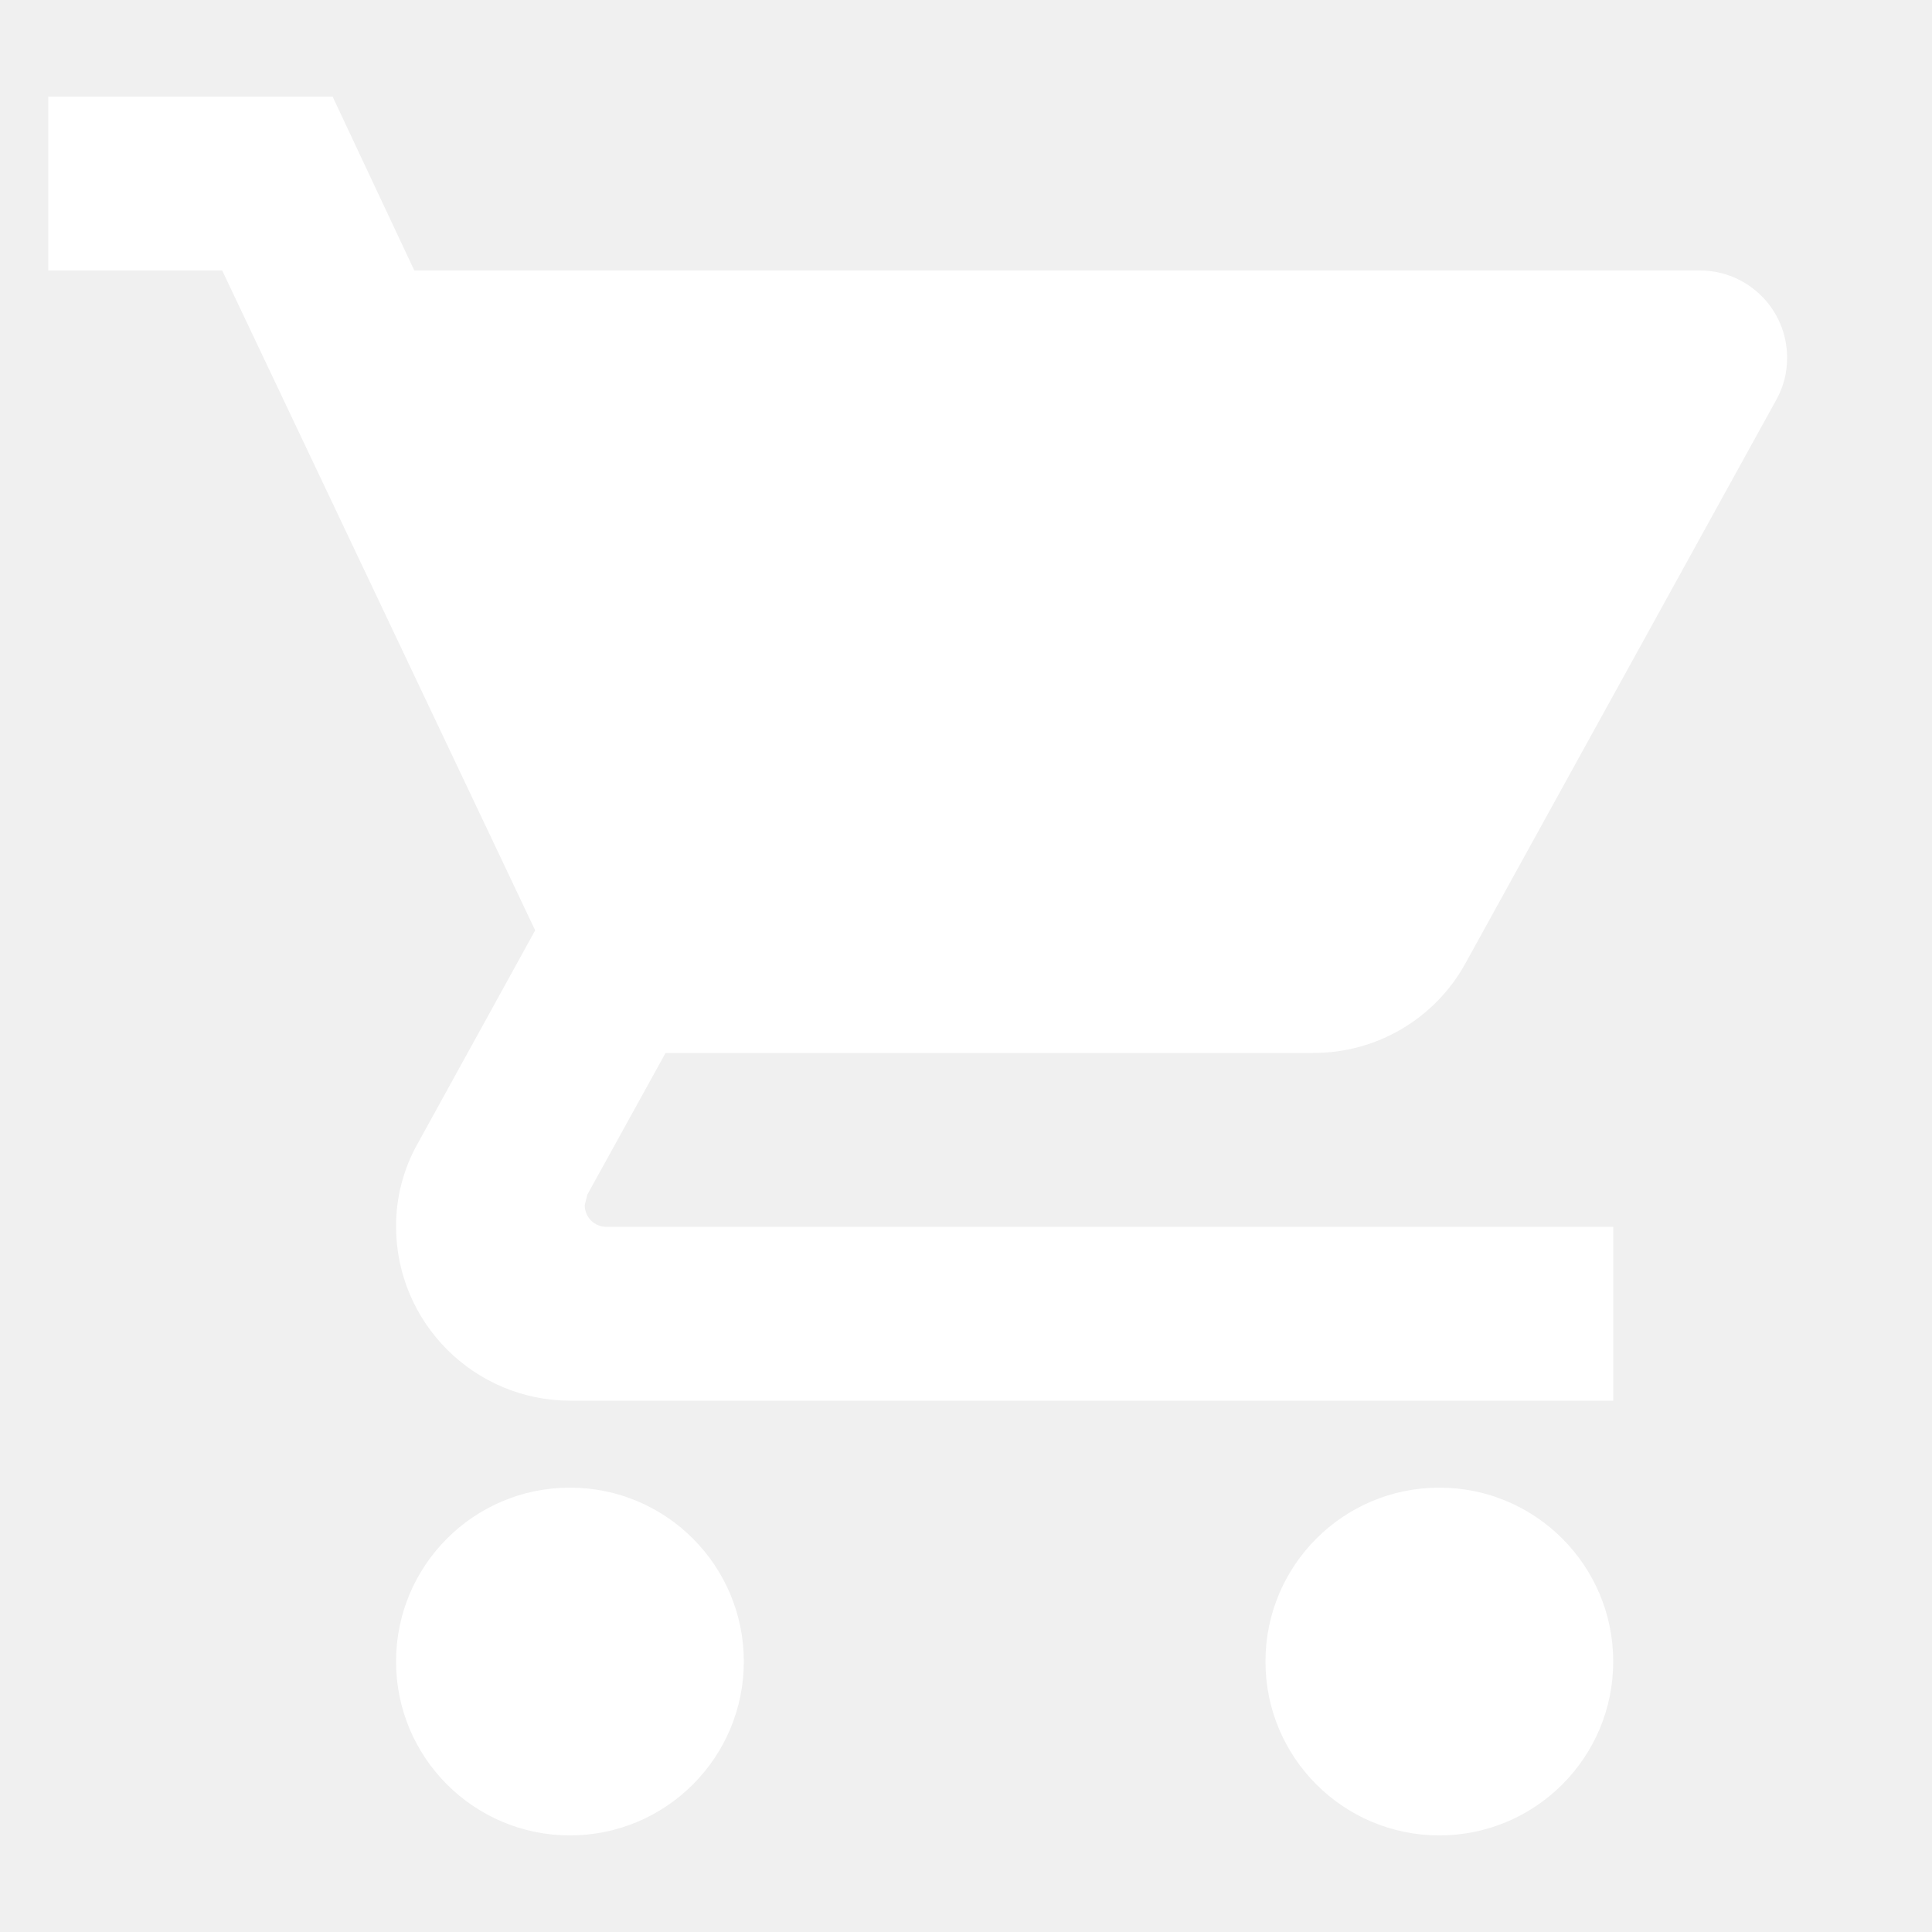
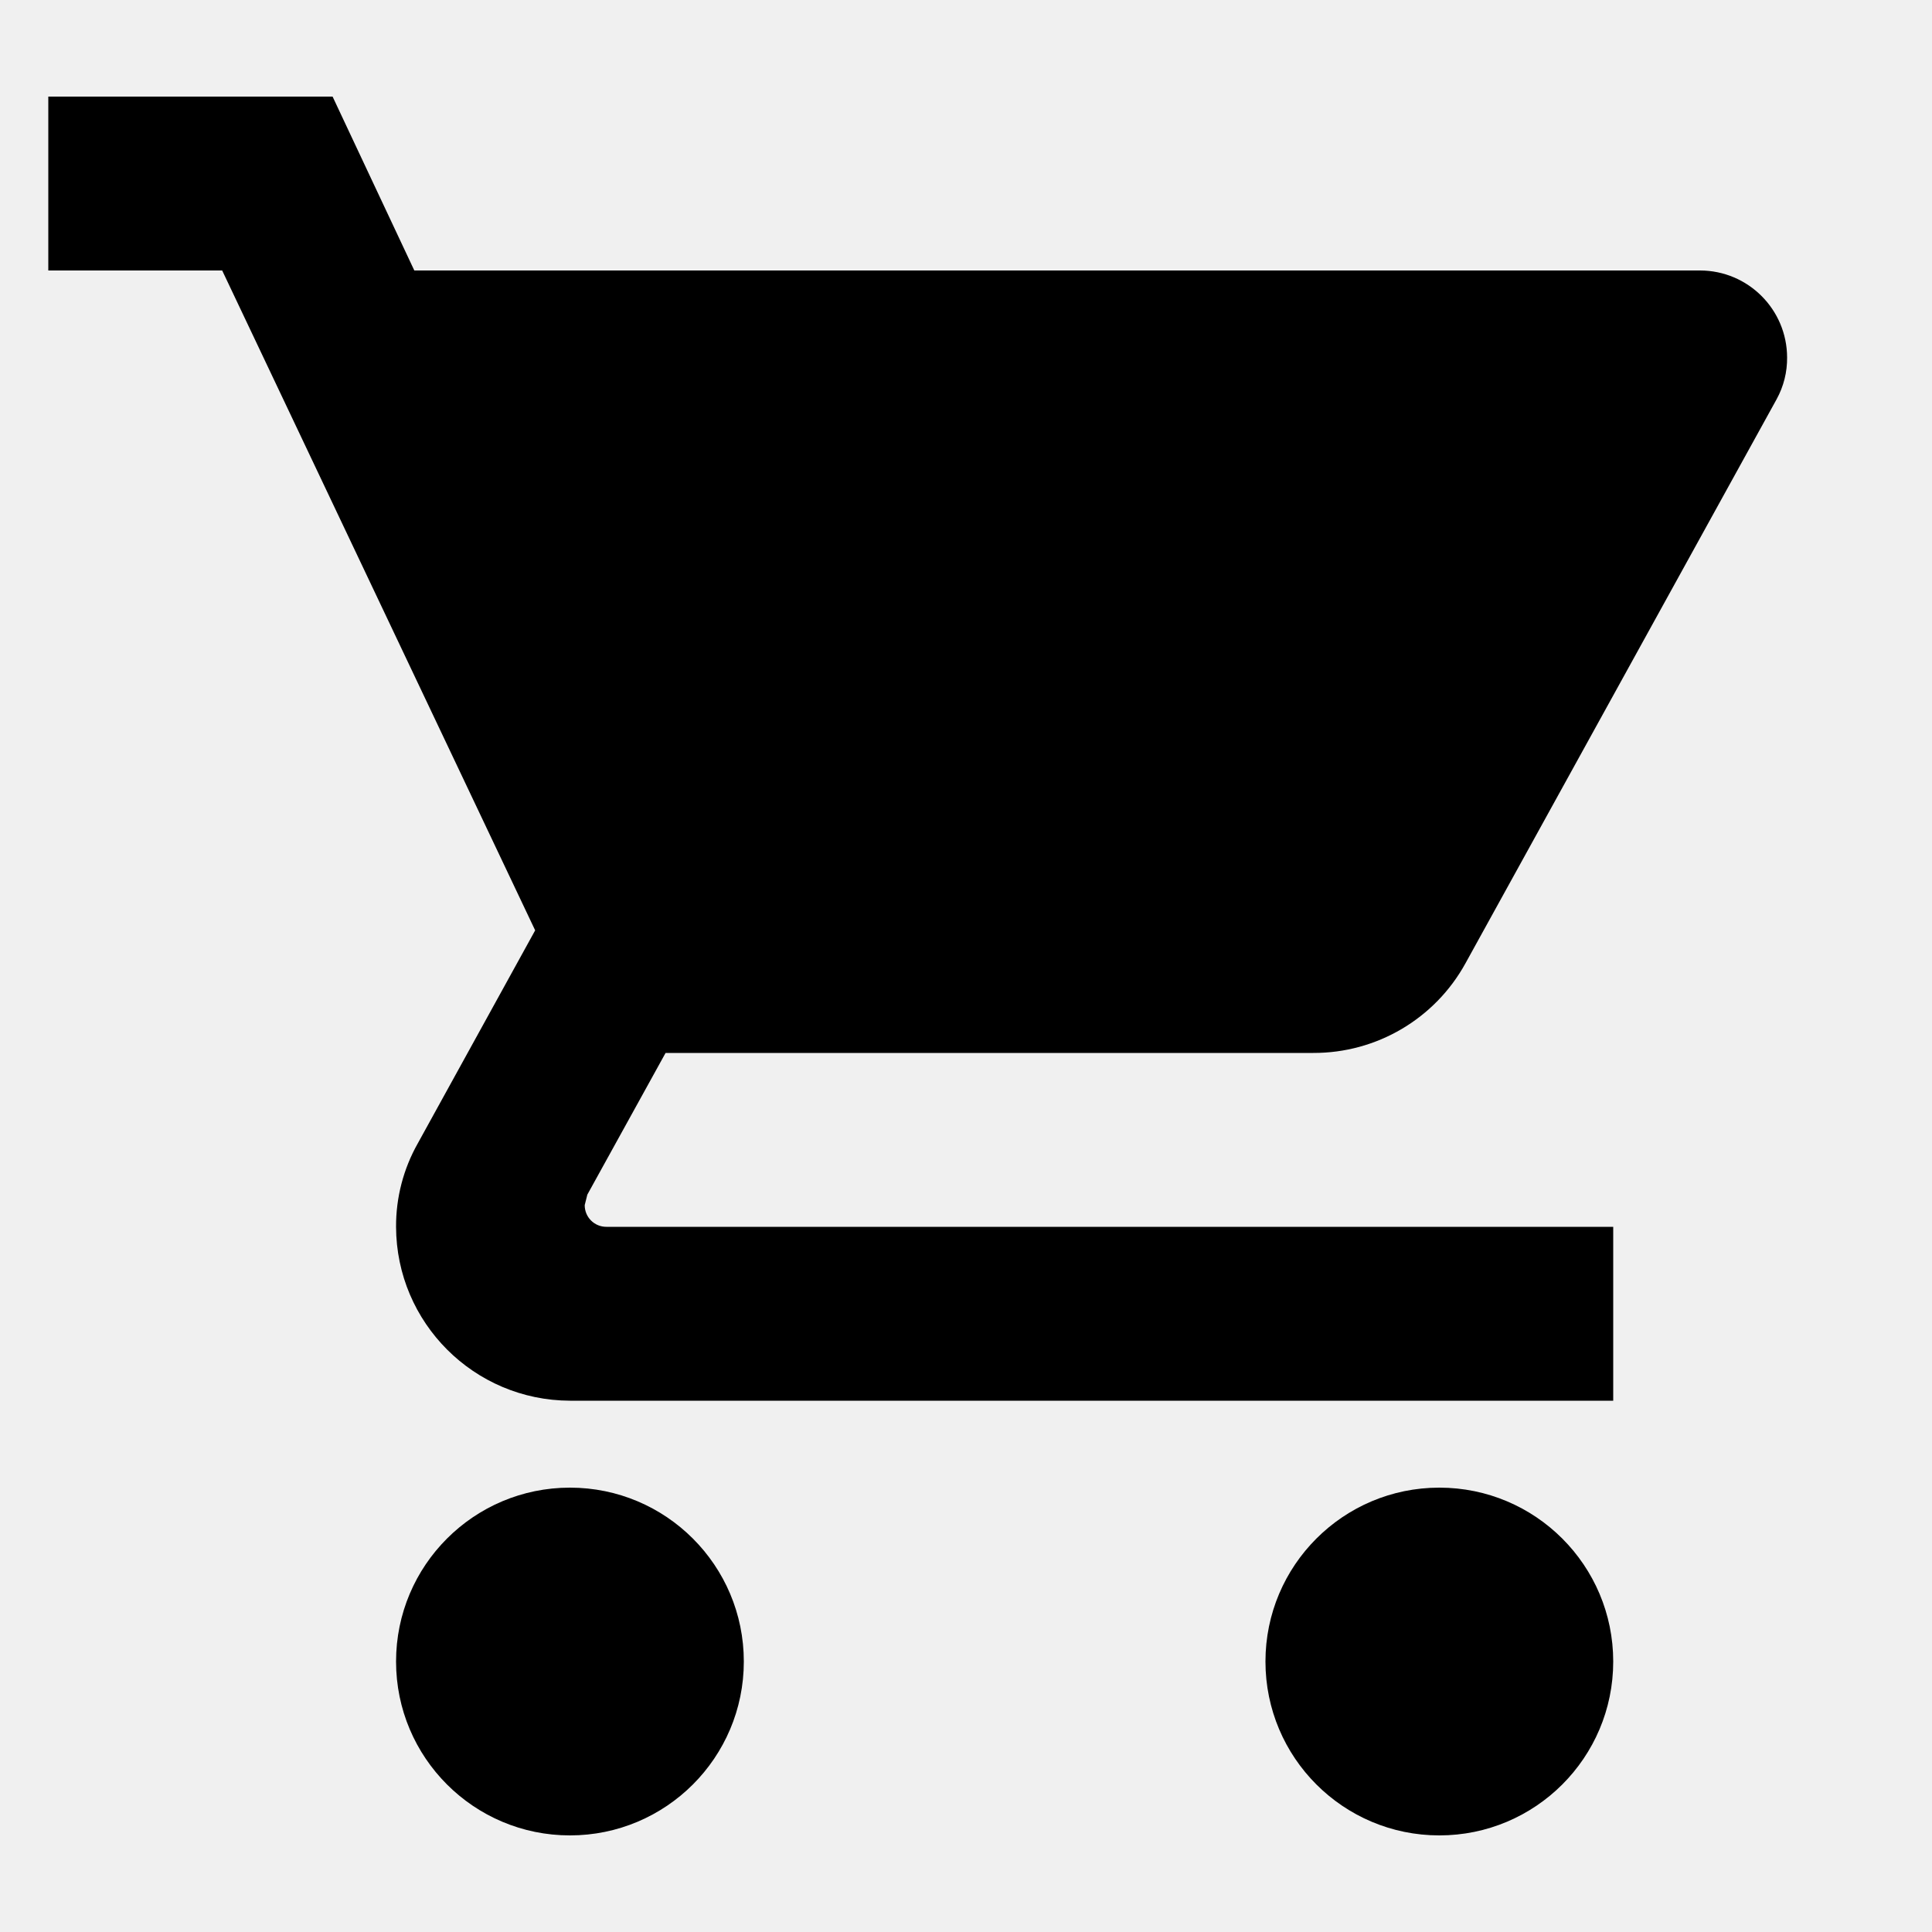
<svg xmlns="http://www.w3.org/2000/svg" id="Icono_carrito" data-name="Icono carrito" width="40" height="40" viewBox="0 0 40 40">
  <path id="Path_6" data-name="Path 6" d="M0,0H40V40H0Z" fill="none" />
-   <path id="Path_7" data-name="Path 7" d="M11.8,30.8a3.6,3.6,0,1,0,3.6,3.6A3.6,3.6,0,0,0,11.8,30.8ZM1,2V5.6H4.6l6.48,13.662-2.43,4.41A3.48,3.48,0,0,0,8.2,25.4,3.611,3.611,0,0,0,11.8,29H33.4V25.4H12.556a.446.446,0,0,1-.45-.45l.054-.216L13.78,21.8H27.19a3.583,3.583,0,0,0,3.15-1.854L36.784,8.264A1.759,1.759,0,0,0,37,7.4a1.805,1.805,0,0,0-1.8-1.8H8.578L6.886,2H1ZM29.8,30.8a3.6,3.6,0,1,0,3.6,3.6A3.6,3.6,0,0,0,29.8,30.8Z" fill="#fff" />
+   <path id="Path_7" data-name="Path 7" d="M11.8,30.8a3.6,3.6,0,1,0,3.6,3.6A3.6,3.6,0,0,0,11.8,30.8ZM1,2V5.6H4.6l6.48,13.662-2.43,4.41A3.48,3.48,0,0,0,8.2,25.4,3.611,3.611,0,0,0,11.8,29H33.4V25.4H12.556a.446.446,0,0,1-.45-.45l.054-.216L13.78,21.8H27.19a3.583,3.583,0,0,0,3.15-1.854L36.784,8.264A1.759,1.759,0,0,0,37,7.4a1.805,1.805,0,0,0-1.8-1.8H8.578L6.886,2H1ZM29.8,30.8a3.6,3.6,0,1,0,3.6,3.6A3.6,3.6,0,0,0,29.8,30.8Z" />
</svg>
